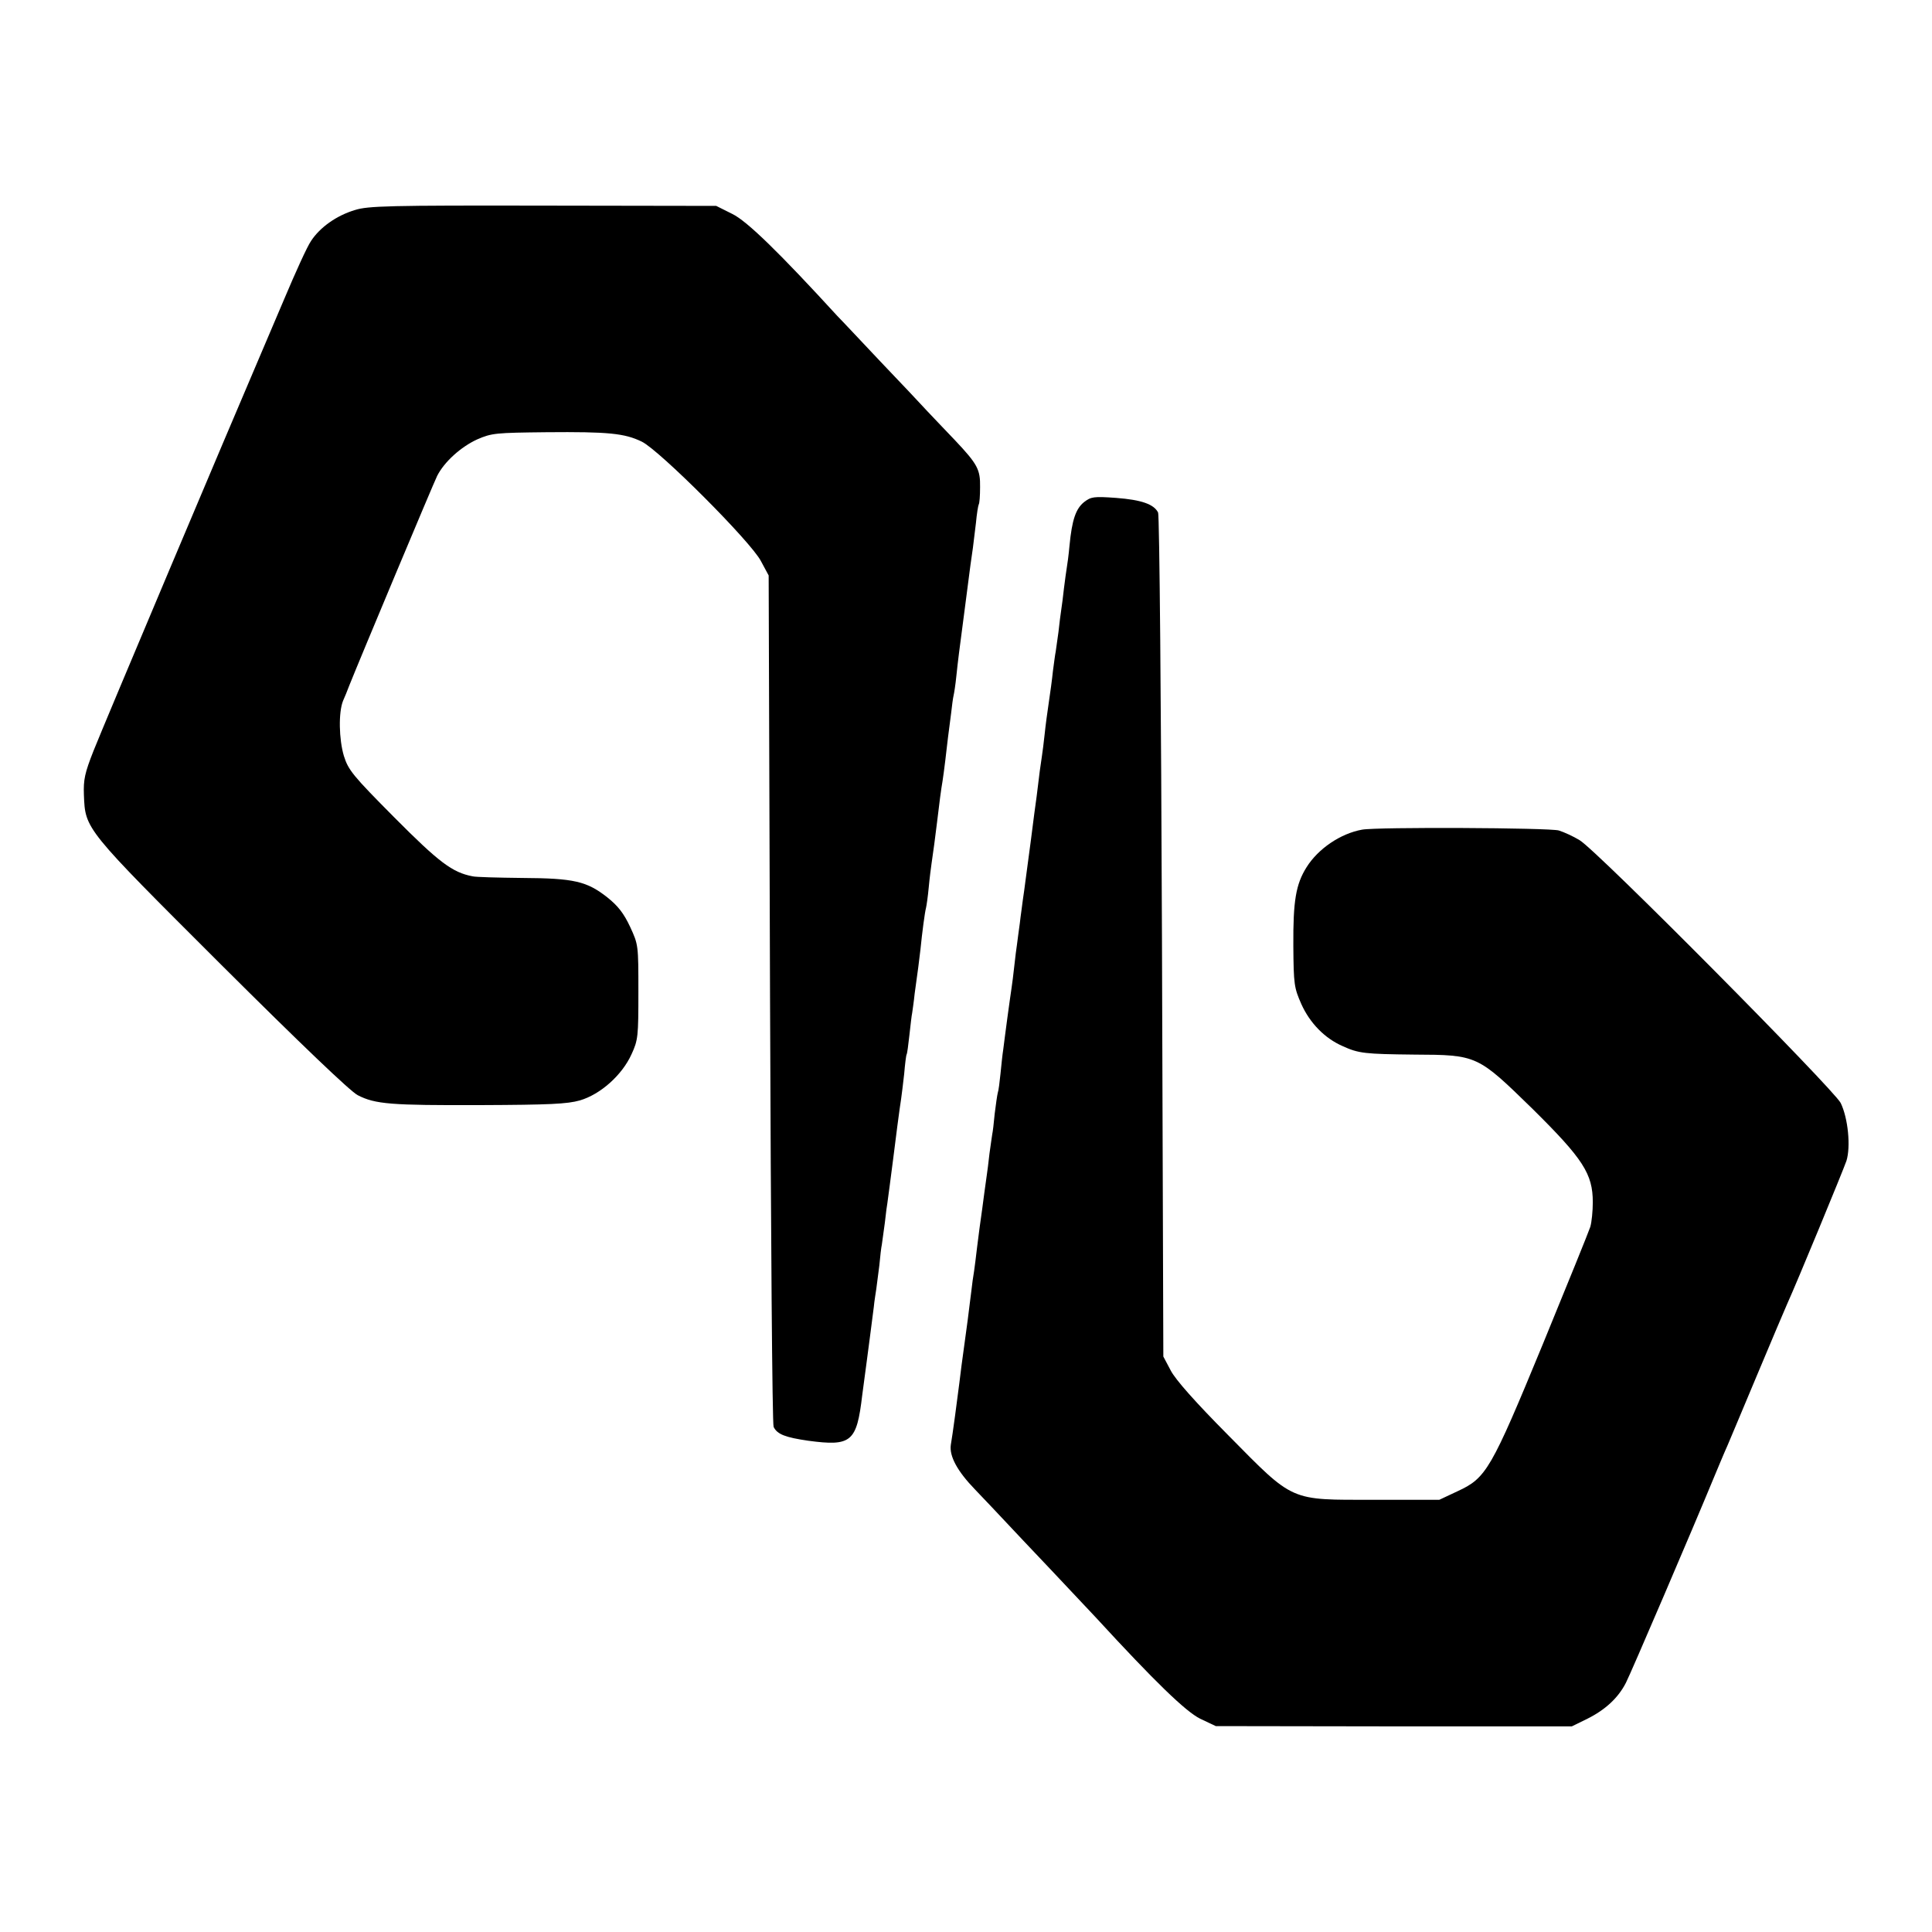
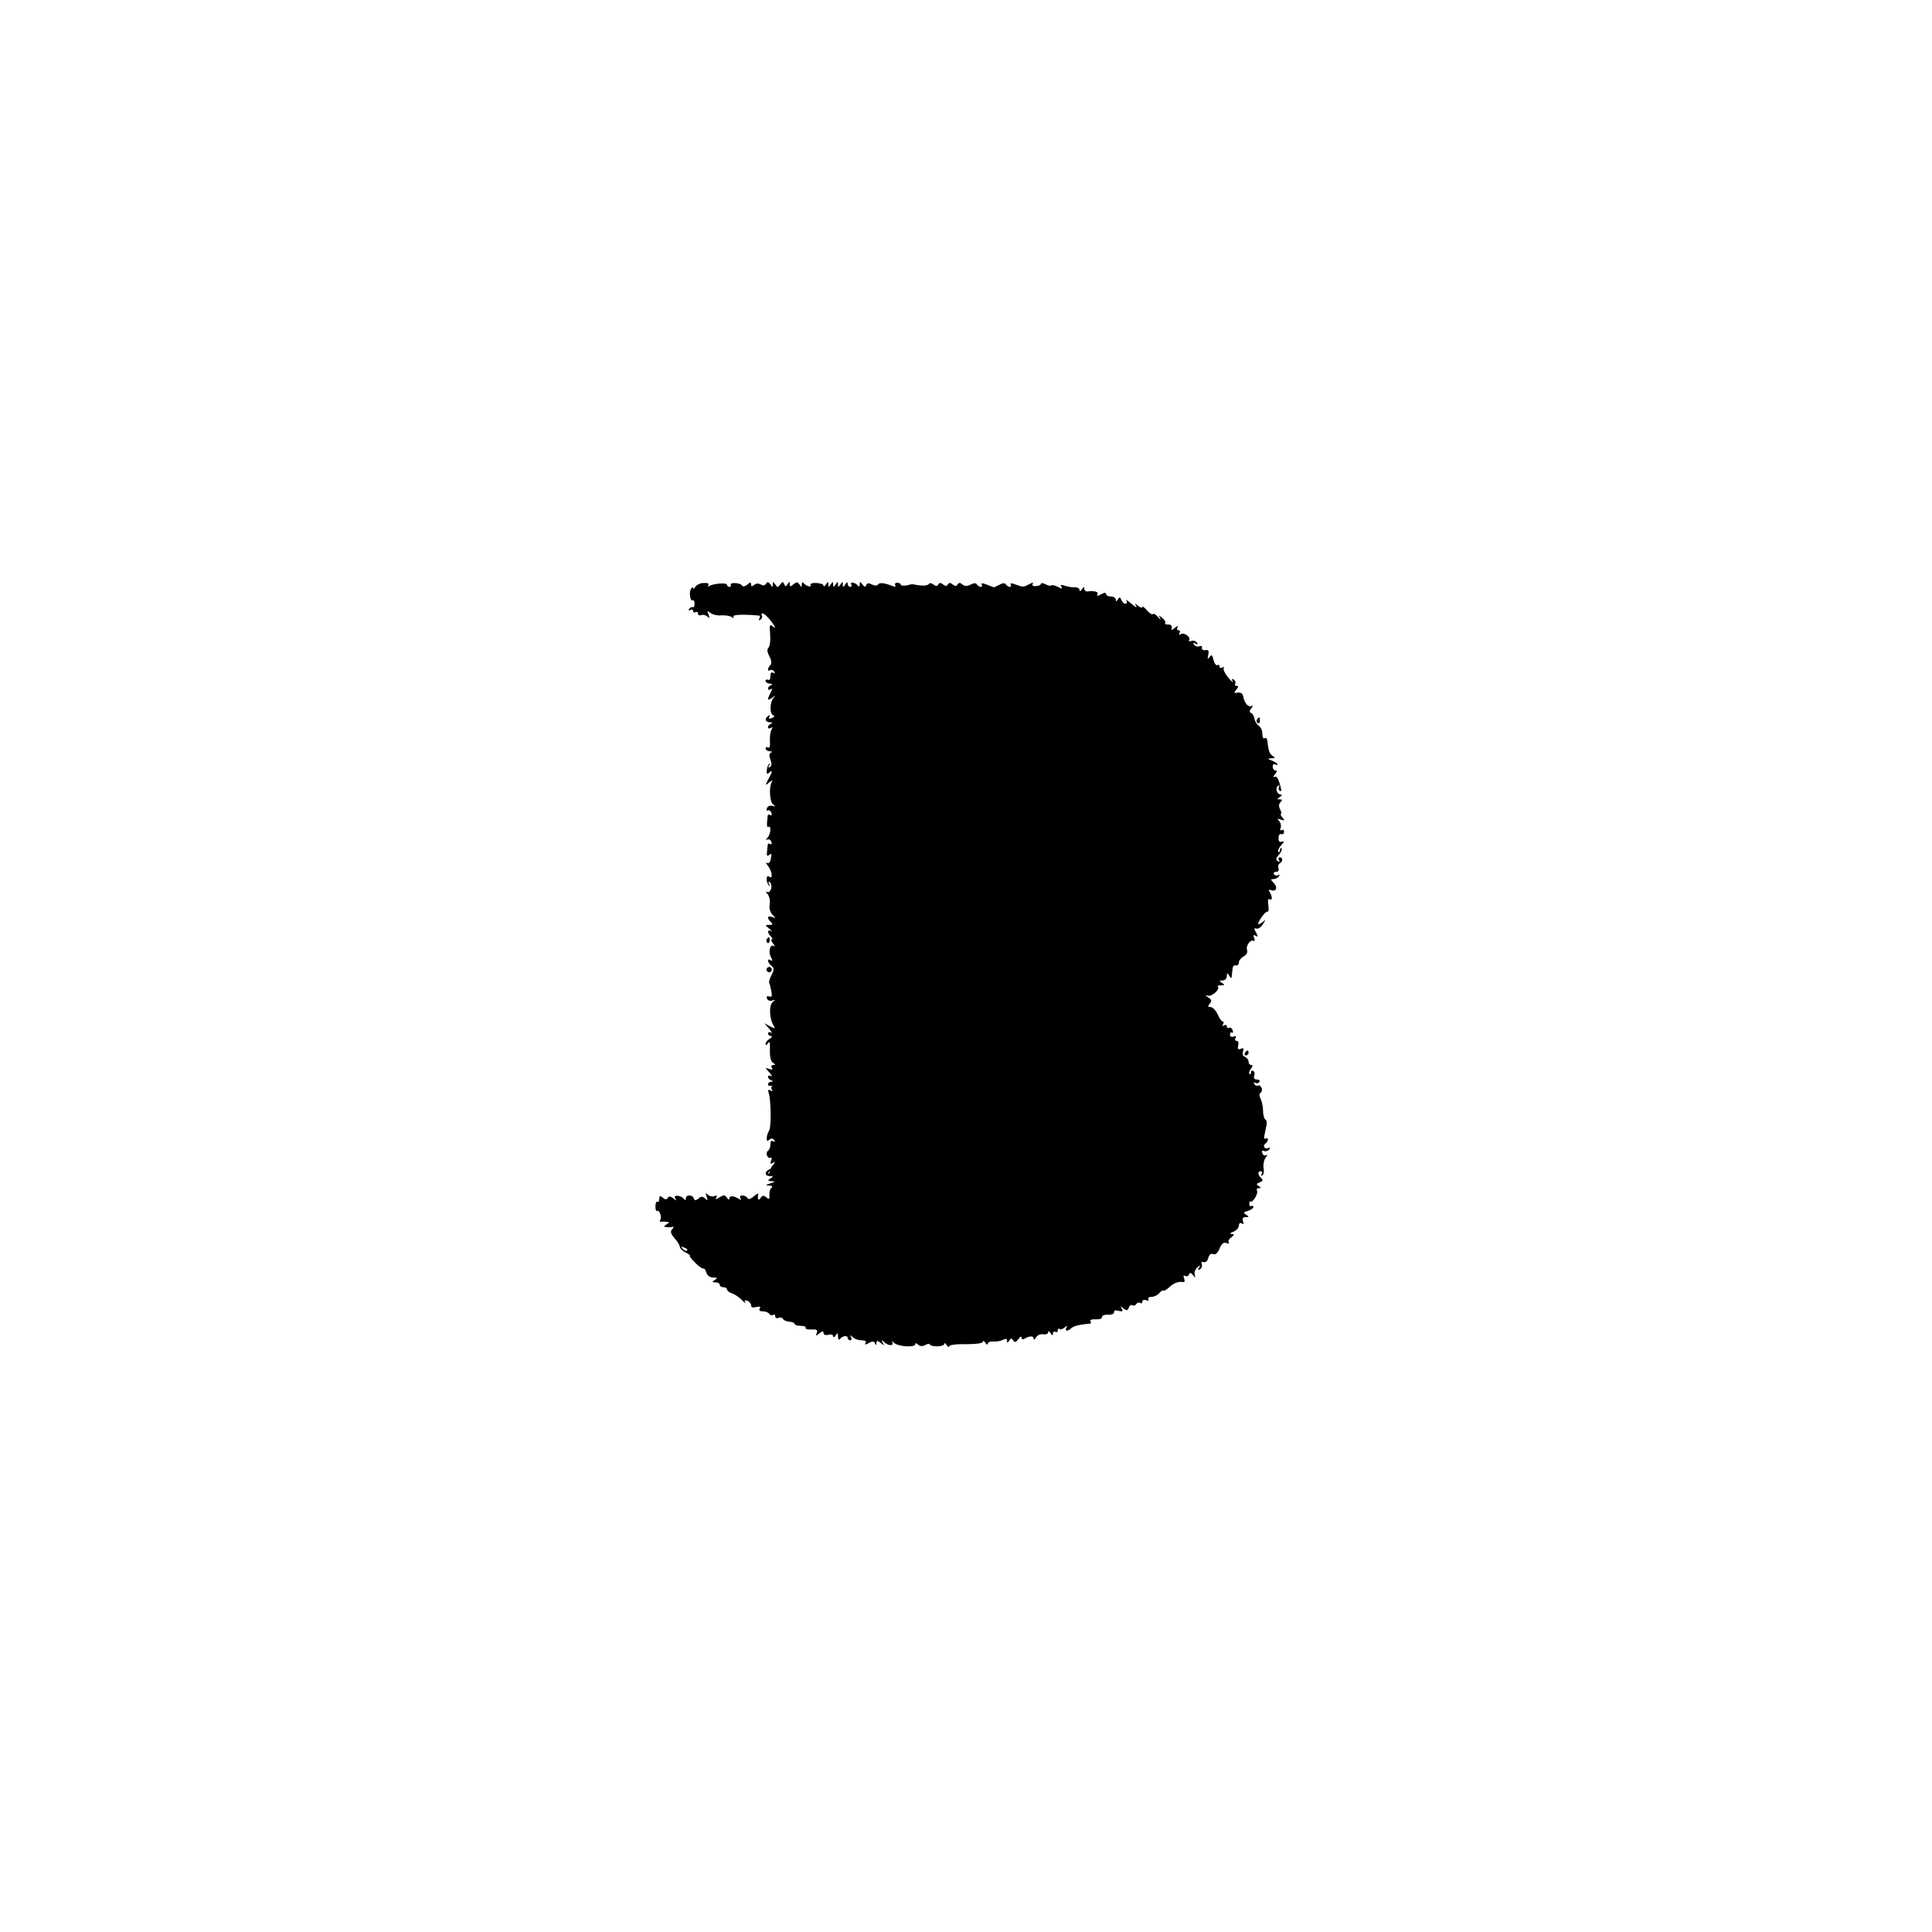
- <svg xmlns="http://www.w3.org/2000/svg" version="1.0" width="700pt" height="700pt" viewBox="0 0 700 700" preserveAspectRatio="xMidYMid meet">
-   <g transform="translate(0,700) scale(0.1,-0.1)" fill="#000000" stroke="none">
-     <path d="M1286 6239 c-67 -20 -127 -63 -159 -112 -14 -20 -57 -115 -97 -210 -40 -94 -79 -185 -86 -202 -111 -259 -567 -1339 -605 -1435 -32 -81 -37 -105 -35 -160 5 -125 1 -120 499 -617 285 -284 467 -458 493 -471 64 -33 121 -37 444 -36 252 1 315 4 361 17 75 22 153 92 187 167 24 52 25 65 25 226 0 170 0 171 -30 236 -23 49 -44 76 -83 107 -74 58 -120 69 -308 70 -88 1 -169 3 -180 6 -73 14 -121 50 -283 213 -151 152 -167 172 -183 223 -18 60 -20 158 -3 200 6 13 16 38 22 54 37 93 306 735 319 761 26 51 86 105 145 132 53 23 67 24 251 26 225 2 283 -4 345 -34 63 -30 396 -363 432 -433 l28 -52 5 -1535 c3 -844 8 -1542 13 -1550 13 -27 43 -38 125 -50 157 -21 176 -5 196 165 4 28 11 82 16 120 9 66 14 108 26 200 2 22 7 51 9 65 2 14 7 52 11 85 3 33 7 67 9 75 1 8 6 44 11 80 4 36 8 67 9 70 1 5 15 114 21 160 6 51 25 196 29 219 2 14 7 54 11 90 3 36 7 68 9 71 2 3 6 34 10 70 4 36 8 72 10 80 1 8 6 40 9 70 4 30 10 73 13 95 3 22 6 51 8 65 6 61 16 136 20 150 2 8 7 42 10 75 3 33 8 71 10 85 6 39 14 101 20 150 8 68 15 122 20 150 2 14 7 48 10 75 3 28 8 66 10 85 3 19 7 58 11 85 3 28 7 57 9 65 2 8 7 40 10 70 7 66 9 80 30 240 21 166 25 190 30 225 2 17 7 57 11 90 3 33 8 63 10 67 3 4 5 32 5 63 1 64 -9 83 -91 170 -32 33 -76 80 -100 105 -23 25 -99 106 -170 180 -70 74 -140 149 -156 165 -207 226 -327 344 -381 370 l-58 29 -628 1 c-558 1 -634 -1 -681 -16z" />
-     <path d="M3928 5181 c-30 -24 -44 -64 -53 -158 -3 -34 -8 -70 -10 -81 -2 -10 -6 -43 -10 -73 -3 -30 -8 -65 -10 -79 -2 -14 -7 -50 -10 -80 -4 -30 -9 -62 -10 -71 -2 -9 -6 -40 -10 -70 -3 -30 -10 -81 -15 -114 -5 -33 -12 -85 -15 -115 -3 -30 -8 -66 -10 -80 -4 -25 -10 -68 -19 -145 -3 -22 -13 -94 -21 -160 -9 -66 -18 -133 -20 -150 -2 -16 -6 -46 -9 -65 -2 -19 -8 -57 -11 -85 -4 -27 -8 -61 -10 -75 -2 -14 -7 -50 -10 -80 -3 -30 -8 -66 -10 -80 -2 -14 -9 -62 -15 -107 -6 -46 -13 -97 -15 -115 -3 -18 -7 -58 -10 -88 -3 -30 -7 -62 -10 -70 -2 -8 -7 -42 -11 -75 -3 -33 -7 -67 -9 -75 -1 -8 -6 -40 -10 -70 -3 -30 -8 -66 -10 -80 -2 -14 -6 -43 -9 -65 -3 -22 -10 -78 -17 -125 -6 -47 -13 -101 -15 -120 -2 -19 -7 -51 -10 -70 -2 -19 -7 -55 -10 -80 -3 -25 -11 -90 -19 -145 -8 -55 -16 -120 -19 -145 -6 -49 -25 -192 -31 -225 -6 -41 24 -96 88 -162 36 -38 84 -88 107 -113 23 -25 100 -106 170 -180 70 -74 142 -151 160 -170 216 -235 326 -341 378 -367 l57 -27 645 -1 645 0 57 28 c64 32 111 75 139 130 16 30 246 567 316 737 16 38 39 94 53 125 5 11 52 124 105 250 53 127 103 244 110 260 35 77 203 484 215 519 16 51 6 155 -21 210 -26 50 -884 916 -946 952 -23 14 -56 29 -75 35 -34 10 -660 13 -713 3 -78 -14 -159 -69 -201 -136 -39 -62 -49 -122 -48 -285 1 -140 3 -152 29 -211 31 -69 85 -124 149 -152 59 -27 81 -29 260 -31 229 -1 229 -2 429 -197 183 -181 218 -235 218 -338 0 -32 -4 -72 -9 -89 -5 -16 -83 -208 -172 -425 -188 -456 -205 -485 -309 -533 l-66 -31 -235 0 c-310 0 -289 -10 -531 235 -118 119 -189 199 -207 233 l-27 51 -5 1520 c-3 836 -9 1528 -14 1538 -15 30 -60 46 -152 53 -82 6 -91 4 -116 -15z" />
+ <svg xmlns="http://www.w3.org/2000/svg" version="1.0" width="800pt" height="800pt" viewBox="0 0 800 800" preserveAspectRatio="xMidYMid meet">
+   <g transform="translate(0,800) scale(0.1,-0.1)" fill="#000000" stroke="none">
+     <path d="M2879 5570 c-4 -8 -9 -10 -9 -5 0 6 -4 4 -9 -4 -9 -15 -3 -53 8 -47 4 3 7 -4 7 -14 0 -10 -4 -17 -7 -14 -4 2 -11 -1 -15 -7 -4 -8 -3 -9 4 -5 7 4 12 2 12 -4 0 -6 5 -8 10 -5 6 3 10 1 10 -5 0 -7 6 -10 14 -7 7 3 19 0 25 -6 9 -9 10 -7 5 8 -7 17 -6 18 8 7 9 -7 29 -12 45 -10 16 1 35 -2 42 -7 9 -5 12 -4 8 2 -5 8 42 10 106 4 5 -1 5 -6 1 -13 -4 -7 -3 -8 5 -4 6 4 9 12 6 17 -4 5 -2 9 2 9 9 0 33 -25 48 -50 7 -12 6 -13 -6 -3 -12 10 -13 4 -10 -34 2 -25 -1 -49 -7 -55 -7 -7 -5 -19 4 -36 9 -17 10 -30 4 -36 -13 -13 -13 -29 -1 -21 5 3 13 0 17 -6 4 -8 3 -9 -4 -5 -8 5 -12 -1 -12 -14 0 -12 -4 -18 -10 -15 -5 3 -10 1 -10 -4 0 -6 8 -11 18 -12 10 0 12 -3 5 -6 -7 -2 -13 -9 -13 -14 0 -6 5 -7 11 -3 8 5 8 1 0 -14 -16 -30 -14 -36 7 -21 14 11 15 11 5 -1 -16 -18 -17 -67 -1 -72 7 -3 5 -7 -6 -11 -11 -5 -15 -3 -10 5 4 7 3 8 -4 4 -18 -11 -14 -26 6 -27 10 0 12 -3 5 -6 -7 -2 -13 -9 -13 -14 0 -6 5 -7 12 -3 7 5 8 3 3 -7 -5 -7 -8 -28 -7 -47 2 -21 -1 -31 -8 -27 -5 3 -10 1 -10 -4 0 -6 8 -11 18 -12 9 0 12 -3 5 -5 -8 -4 -9 -13 -3 -29 6 -16 6 -27 -2 -31 -7 -5 -8 -2 -3 7 5 8 4 11 0 6 -5 -4 -9 -16 -10 -27 -1 -16 1 -18 13 -7 11 9 11 3 -3 -23 -18 -34 -18 -35 0 -20 13 10 16 11 11 2 -13 -21 -9 -84 6 -94 10 -8 9 -9 -4 -5 -9 3 -19 -1 -22 -9 -3 -8 -2 -13 3 -10 5 3 12 -1 15 -10 3 -8 2 -12 -4 -9 -6 3 -10 3 -11 -2 0 -4 -2 -18 -3 -30 -1 -12 1 -20 6 -17 13 8 9 -31 -4 -45 -8 -9 -8 -11 -2 -8 7 4 15 0 18 -9 3 -8 2 -12 -4 -9 -6 3 -10 3 -11 -2 0 -4 -2 -18 -3 -30 -2 -17 1 -20 9 -13 9 8 11 4 7 -15 -2 -15 -9 -22 -16 -18 -6 4 -5 -1 3 -11 18 -22 23 -60 6 -46 -14 11 -14 -25 0 -37 4 -5 5 -2 0 6 -5 9 -4 12 3 8 5 -4 8 -16 5 -27 -3 -11 -10 -17 -17 -13 -6 4 -5 -1 3 -10 7 -9 11 -28 8 -43 -3 -15 2 -31 12 -42 15 -15 15 -15 -1 -9 -21 7 -24 -3 -6 -21 9 -9 8 -12 -7 -12 -18 0 -18 0 1 -16 10 -8 13 -13 7 -9 -16 8 -17 -7 -1 -23 7 -7 8 -12 4 -12 -5 0 -2 -8 5 -17 8 -9 9 -14 3 -10 -16 9 -24 -26 -11 -48 7 -13 6 -16 -2 -11 -16 10 -14 -9 3 -23 12 -10 12 -16 1 -38 -8 -15 -12 -29 -10 -33 2 -4 6 -19 9 -34 4 -21 2 -26 -9 -22 -9 3 -12 0 -9 -9 3 -8 13 -11 22 -8 13 4 14 3 3 -5 -18 -13 -16 -69 3 -100 7 -12 4 -12 -15 -2 l-24 13 20 -23 c11 -13 14 -20 8 -16 -7 4 -13 2 -13 -3 0 -6 6 -11 13 -11 6 0 4 -5 -5 -11 -10 -5 -18 -15 -18 -22 0 -7 4 -6 10 3 7 11 9 3 8 -28 -1 -28 4 -47 13 -53 11 -7 11 -9 1 -9 -8 0 -10 -5 -6 -12 5 -8 2 -9 -11 -4 -18 6 -18 6 1 -15 10 -12 13 -19 7 -15 -7 4 -13 3 -13 -3 0 -5 6 -12 13 -14 10 -4 10 -6 0 -6 -7 -1 -13 -5 -13 -11 0 -5 6 -8 13 -6 6 1 9 1 4 -1 -4 -3 -4 -10 -1 -15 5 -7 2 -8 -6 -3 -9 5 -11 2 -7 -11 10 -32 11 -140 2 -155 -5 -7 -10 -22 -10 -31 -1 -13 2 -15 11 -7 8 7 14 6 20 -2 4 -8 3 -9 -4 -5 -8 5 -12 0 -12 -13 0 -11 -4 -22 -10 -26 -5 -3 -7 -12 -4 -20 4 -8 10 -12 15 -9 5 3 6 -3 2 -12 -5 -13 -3 -15 8 -9 11 7 11 5 -1 -10 -8 -10 -14 -21 -13 -24 1 -3 -1 -8 -4 -11 -4 -3 -3 1 2 9 5 9 4 12 -3 7 -18 -11 -14 -26 6 -26 14 0 15 -2 2 -10 -12 -8 -12 -10 5 -11 17 -1 16 -2 -5 -9 -21 -7 -22 -8 -5 -9 11 -1 16 -4 10 -9 -6 -4 -10 -17 -9 -30 1 -18 -1 -20 -13 -10 -11 9 -16 9 -24 -3 -8 -13 -14 -5 -9 16 1 5 -7 1 -18 -8 -13 -12 -22 -15 -27 -8 -3 6 -13 11 -21 11 -9 0 -12 -5 -8 -12 5 -7 3 -8 -7 -2 -21 13 -39 14 -39 1 0 -7 -4 -5 -10 3 -8 13 -13 13 -31 2 -16 -10 -19 -10 -13 -1 5 8 2 11 -8 6 -9 -3 -21 0 -27 6 -9 9 -11 7 -5 -8 6 -16 4 -18 -6 -8 -11 10 -17 10 -28 0 -12 -9 -16 -9 -19 1 -6 16 -33 16 -33 0 0 -8 -3 -9 -8 -3 -11 16 -46 19 -36 3 6 -11 5 -11 -8 0 -12 9 -18 10 -23 2 -5 -8 -11 -8 -21 1 -11 9 -14 8 -14 -5 0 -10 -4 -15 -8 -12 -4 2 -8 -6 -8 -19 0 -13 3 -22 7 -19 9 5 21 -25 13 -37 -3 -5 -2 -9 3 -8 4 1 15 1 23 0 13 -1 13 -2 0 -11 -13 -9 -13 -10 0 -11 8 -1 20 -1 25 1 6 1 5 -4 -2 -10 -8 -9 -6 -18 10 -37 12 -13 22 -30 22 -36 0 -6 11 -17 25 -24 14 -7 21 -13 17 -13 -4 0 5 -12 20 -27 15 -16 31 -27 35 -26 4 2 10 -6 13 -17 4 -12 15 -20 28 -20 18 0 19 -2 7 -10 -13 -8 -12 -10 3 -10 9 0 17 -4 17 -10 0 -5 7 -10 15 -10 8 0 15 -4 15 -9 0 -5 9 -13 20 -16 12 -4 30 -16 42 -28 11 -12 18 -16 14 -10 -5 9 -2 11 8 7 9 -3 16 -12 16 -19 0 -9 8 -11 22 -7 14 3 19 2 14 -6 -5 -8 0 -12 13 -12 11 0 23 -5 26 -10 4 -6 11 -8 16 -5 5 4 9 1 9 -5 0 -7 6 -10 14 -7 8 3 16 1 18 -4 2 -5 13 -11 26 -12 12 0 22 -5 22 -9 0 -4 12 -8 26 -8 14 0 23 -4 20 -8 -3 -5 8 -8 23 -7 23 1 28 -2 23 -14 -5 -14 -3 -14 11 -2 13 10 17 10 17 1 0 -7 8 -10 20 -7 11 3 20 0 20 -6 0 -7 5 -5 10 3 8 12 10 12 10 -5 0 -11 4 -15 8 -10 10 14 32 17 32 5 0 -5 5 -10 11 -10 5 0 7 6 3 13 -6 10 -4 10 7 0 7 -7 24 -13 37 -13 14 0 21 -4 16 -11 -5 -8 -1 -8 14 0 15 8 22 8 25 -2 4 -9 6 -8 6 2 1 11 4 11 18 0 15 -12 16 -12 8 1 -6 12 -5 13 6 3 17 -17 42 -17 34 0 -4 6 -1 5 7 -3 14 -16 88 -21 88 -6 0 6 5 5 12 -2 7 -7 17 -8 30 -1 10 5 18 6 18 2 0 -4 14 -8 30 -8 17 0 30 5 30 10 0 6 5 3 10 -5 5 -8 10 -10 10 -5 0 6 30 10 70 9 43 0 70 4 70 10 0 6 5 4 10 -4 5 -8 10 -10 10 -4 0 6 10 10 23 9 12 -1 30 2 40 7 12 6 17 5 17 -4 0 -10 2 -10 9 1 7 10 10 11 16 1 6 -10 11 -9 22 5 7 11 13 13 13 6 0 -7 5 -9 13 -4 20 12 37 12 37 0 0 -7 5 -4 10 5 6 10 19 15 30 13 11 -2 20 2 20 8 0 7 4 6 10 -3 7 -11 10 -11 10 -2 0 7 5 10 10 7 6 -3 10 -1 10 6 0 7 3 9 7 6 3 -4 13 -1 21 6 13 9 14 9 8 0 -9 -16 6 -17 21 -2 8 8 35 15 76 18 5 1 6 5 2 11 -3 5 7 8 22 7 16 -1 27 3 26 9 -1 6 10 11 25 10 15 -1 26 4 25 10 -1 8 6 10 19 6 16 -4 19 -2 13 9 -7 12 -6 12 7 1 13 -10 17 -10 22 3 3 9 10 14 15 10 5 -3 12 -1 16 5 4 6 11 8 16 5 5 -4 9 -1 9 5 0 7 7 9 16 6 8 -3 12 -2 9 4 -3 6 3 10 13 10 11 0 25 7 32 15 7 9 15 13 17 11 3 -3 14 4 26 15 19 17 37 24 59 20 4 0 4 7 1 16 -4 10 -2 14 4 10 6 -4 14 -1 16 5 4 10 8 9 17 -2 10 -13 11 -13 7 2 -3 9 2 22 11 30 13 11 14 11 7 -1 -6 -10 -4 -12 4 -7 7 5 10 14 7 22 -3 8 0 11 8 8 8 -3 16 4 19 17 4 14 11 20 20 16 10 -4 19 4 27 23 8 20 17 27 28 23 10 -4 14 -3 10 2 -4 4 0 14 10 21 14 11 14 14 2 14 -9 1 -6 5 8 10 12 5 22 17 22 25 0 10 5 13 12 9 8 -5 9 -2 5 9 -4 12 -1 17 11 17 15 0 15 2 2 10 -13 8 -11 11 8 16 12 4 22 11 22 16 0 5 -4 7 -8 4 -5 -3 -9 1 -9 9 0 8 3 13 5 10 8 -8 34 34 27 45 -3 6 0 10 7 10 11 0 10 2 0 9 -11 6 -10 10 4 15 13 5 15 9 6 18 -15 15 -15 28 -1 28 5 0 7 -5 3 -12 -4 -6 -3 -8 3 -5 6 4 8 18 5 32 -2 14 2 33 9 42 8 9 9 14 3 10 -7 -4 -14 0 -17 8 -4 9 -1 12 7 9 8 -3 17 0 22 7 4 7 3 10 -4 5 -6 -3 -13 -2 -16 3 -4 5 -2 12 4 16 5 3 10 11 10 16 0 6 -4 8 -9 4 -6 -3 -8 4 -5 15 2 11 6 29 8 40 3 11 1 22 -5 25 -5 4 -9 20 -9 36 0 17 -5 39 -10 49 -6 12 -7 21 0 25 5 3 7 12 4 20 -4 8 -10 13 -14 10 -5 -3 -12 0 -16 6 -4 7 -3 9 4 5 6 -3 13 -2 17 4 3 5 -1 10 -10 10 -11 0 -15 5 -12 15 4 8 2 17 -3 20 -6 4 -10 1 -10 -6 0 -7 -3 -9 -6 -6 -4 4 -1 13 6 22 8 10 9 15 1 15 -6 0 -11 6 -11 14 0 8 -7 16 -15 20 -9 3 -12 12 -8 22 5 13 2 16 -9 11 -12 -4 -14 -1 -11 14 3 11 0 19 -6 19 -7 0 -9 5 -5 12 5 7 2 9 -8 6 -8 -4 -15 0 -15 8 0 7 4 11 9 8 4 -3 5 2 2 10 -3 9 -10 13 -15 10 -5 -3 -9 0 -9 6 0 6 -5 8 -12 4 -7 -4 -8 -3 -4 4 4 7 4 12 -1 12 -4 0 -14 13 -21 30 -8 17 -21 30 -29 30 -12 0 -13 3 -4 14 10 11 8 17 -6 26 -13 8 -14 10 -2 7 17 -5 52 27 42 37 -4 3 2 6 13 6 16 0 17 2 4 10 -13 8 -12 10 3 10 9 0 17 8 17 18 0 14 2 15 10 2 8 -13 10 -13 11 3 3 37 5 42 17 39 7 -1 12 5 12 13 0 8 9 19 20 25 11 6 17 16 14 25 -7 18 14 47 27 39 5 -3 6 3 2 12 -5 12 -3 15 6 9 10 -6 11 -3 2 14 -9 16 -9 19 1 16 7 -3 19 5 27 17 13 21 13 22 -2 9 -10 -7 -17 -10 -17 -7 0 13 32 56 39 51 4 -2 5 10 3 27 -3 20 -1 29 6 24 11 -7 11 12 -1 31 -5 9 -3 11 6 7 22 -8 29 12 11 30 -13 14 -14 16 0 16 8 0 18 5 22 12 4 6 3 8 -4 4 -6 -3 -13 -2 -17 4 -3 5 1 10 9 10 9 0 13 6 10 14 -3 8 -1 17 5 21 14 8 14 25 0 25 -5 0 -7 -5 -3 -12 5 -7 3 -8 -5 -4 -9 6 -8 13 5 27 9 11 14 22 11 26 -4 3 -7 0 -7 -7 0 -7 -3 -10 -7 -7 -3 4 2 16 12 27 13 15 15 19 4 15 -10 -4 -15 1 -15 15 0 11 5 19 11 16 7 -2 12 2 12 10 0 7 -5 10 -10 7 -6 -4 -8 0 -4 9 3 9 0 21 -6 28 -10 10 -8 12 7 6 16 -5 17 -4 6 9 -7 8 -9 15 -6 15 4 0 2 8 -3 18 -7 13 -6 23 1 30 9 9 8 12 -3 12 -12 0 -12 2 1 10 8 5 10 10 4 10 -17 0 -25 28 -12 36 6 4 8 3 4 -4 -3 -6 -2 -13 3 -16 5 -4 8 0 6 6 -10 43 -18 57 -29 51 -6 -4 -5 1 3 10 9 11 10 17 2 17 -6 0 -11 7 -11 16 0 8 5 12 10 9 6 -3 10 -4 10 0 0 3 -10 10 -22 15 -21 8 -21 9 -3 10 16 0 17 2 6 9 -14 9 -19 22 -23 63 -1 9 -6 14 -10 12 -8 -5 -10 0 -12 29 -1 6 -7 17 -15 23 -8 6 -16 20 -17 30 -2 10 -8 20 -14 22 -7 3 -7 9 2 20 7 9 8 13 2 9 -14 -8 -30 10 -36 38 -2 13 -10 19 -23 17 -16 -3 -17 -2 -6 12 10 12 10 16 2 16 -7 0 -10 4 -6 9 3 5 0 13 -6 17 -8 5 -10 2 -5 -7 4 -8 -4 -1 -18 15 -14 17 -22 34 -19 39 3 6 1 7 -5 3 -7 -4 -12 -2 -12 4 0 6 -4 9 -9 6 -5 -3 -12 6 -16 21 -5 22 -8 24 -17 12 -7 -11 -9 -9 -5 9 4 17 1 22 -11 20 -10 -2 -16 2 -15 9 2 7 -3 10 -11 7 -8 -3 -17 0 -22 7 -5 8 -3 10 6 4 9 -6 11 -4 6 4 -5 7 -15 10 -23 7 -8 -3 -12 -2 -9 3 8 13 -21 34 -35 25 -8 -4 -9 -3 -5 4 4 7 2 12 -4 12 -6 0 -8 5 -4 13 5 7 2 7 -10 -2 -15 -12 -17 -12 -14 0 2 8 -4 13 -14 13 -10 -1 -16 2 -13 6 3 4 -3 14 -12 21 -14 12 -16 12 -9 -1 4 -8 0 -6 -8 4 -9 11 -19 17 -22 13 -4 -3 -15 4 -25 16 -10 12 -18 18 -19 13 0 -5 -8 -2 -17 5 -15 12 -16 12 -8 -1 4 -8 -4 -4 -20 10 -16 14 -25 19 -21 13 4 -7 2 -13 -4 -13 -6 0 -13 7 -17 16 -5 13 -7 13 -14 2 -7 -10 -9 -10 -9 0 0 6 -9 12 -20 12 -11 0 -20 5 -20 10 0 7 -7 7 -21 -1 -15 -8 -19 -8 -15 0 7 10 -12 16 -41 12 -7 -1 -13 4 -13 11 0 9 -3 9 -10 -2 -6 -9 -10 -10 -10 -3 0 6 -8 11 -17 11 -10 -1 -29 2 -42 6 -17 6 -22 5 -16 -4 6 -9 2 -9 -15 0 -12 6 -24 9 -27 6 -3 -3 -14 -1 -24 5 -11 5 -19 6 -19 1 0 -4 -9 -8 -20 -9 -12 -1 -18 3 -14 9 4 7 1 7 -12 0 -27 -14 -26 -14 -57 -3 -18 7 -26 7 -22 1 3 -6 2 -10 -4 -10 -5 0 -13 5 -16 10 -4 7 -14 6 -28 -2 -12 -6 -22 -11 -22 -10 0 0 -13 5 -28 11 -18 7 -26 7 -22 1 3 -6 2 -10 -4 -10 -5 0 -13 5 -16 10 -4 7 -13 6 -26 -1 -15 -7 -24 -7 -34 1 -9 8 -15 8 -20 0 -5 -8 -10 -8 -20 0 -10 8 -15 8 -20 0 -5 -8 -10 -8 -20 0 -10 8 -15 8 -20 0 -5 -8 -10 -8 -20 0 -8 6 -16 7 -19 2 -5 -8 -29 -9 -61 -2 -5 1 -12 1 -15 0 -17 -6 -40 -7 -40 -1 0 4 -7 8 -15 8 -8 0 -11 -5 -8 -10 4 -7 -1 -8 -13 -3 -33 13 -53 15 -59 5 -4 -5 -13 -5 -25 1 -13 7 -20 6 -23 -3 -4 -9 -8 -8 -16 3 -10 13 -11 13 -11 0 0 -9 -3 -11 -8 -5 -9 13 -35 18 -27 5 3 -5 1 -10 -4 -10 -6 0 -11 6 -11 13 0 8 -4 7 -10 -3 -9 -13 -10 -13 -10 0 0 13 -1 13 -10 0 -9 -13 -10 -13 -10 0 0 13 -1 13 -10 0 -9 -13 -10 -13 -10 0 0 13 -1 13 -10 0 -9 -13 -10 -13 -10 0 0 13 -1 13 -10 0 -5 -8 -10 -10 -10 -5 0 6 -13 10 -30 11 -16 1 -27 -3 -24 -8 8 -12 -19 -5 -28 7 -5 6 -8 4 -8 -5 0 -13 -2 -13 -9 -1 -8 12 -12 12 -25 2 -13 -11 -16 -11 -16 0 0 12 -2 12 -9 0 -7 -11 -9 -11 -14 0 -4 12 -7 11 -16 -1 -10 -13 -12 -13 -21 0 -9 13 -10 13 -10 0 0 -13 -1 -13 -10 0 -8 11 -12 12 -18 3 -5 -8 -13 -9 -22 -3 -9 5 -19 5 -27 -2 -9 -7 -13 -7 -13 2 0 10 -4 10 -16 -1 -10 -8 -18 -9 -22 -3 -8 12 -53 13 -46 2 3 -4 0 -8 -5 -8 -6 0 -11 4 -11 9 0 9 -55 5 -72 -5 -6 -4 -8 -2 -5 3 4 7 -3 10 -19 9 -14 0 -30 -8 -35 -16z m-34 -2748 c-3 -3 -11 0 -18 7 -9 10 -8 11 6 5 10 -3 15 -9 12 -12z" />
+     <path d="M5205 5021 c-3 -5 -2 -12 3 -15 5 -3 9 1 9 9 0 17 -3 19 -12 6z" />
+     <path d="M3175 4111 c-3 -5 -2 -12 3 -15 5 -3 9 1 9 9 0 17 -3 19 -12 6z" />
+     <path d="M3176 3991 c-4 -5 -2 -12 3 -15 5 -4 12 -2 15 3 4 5 2 12 -3 15 -5 4 -12 2 -15 -3z" />
+     <path d="M5155 3640 c-3 -5 -1 -10 4 -10 6 0 11 5 11 10 0 6 -2 10 -4 10 -3 0 -8 -4 -11 -10z" />
  </g>
</svg>
